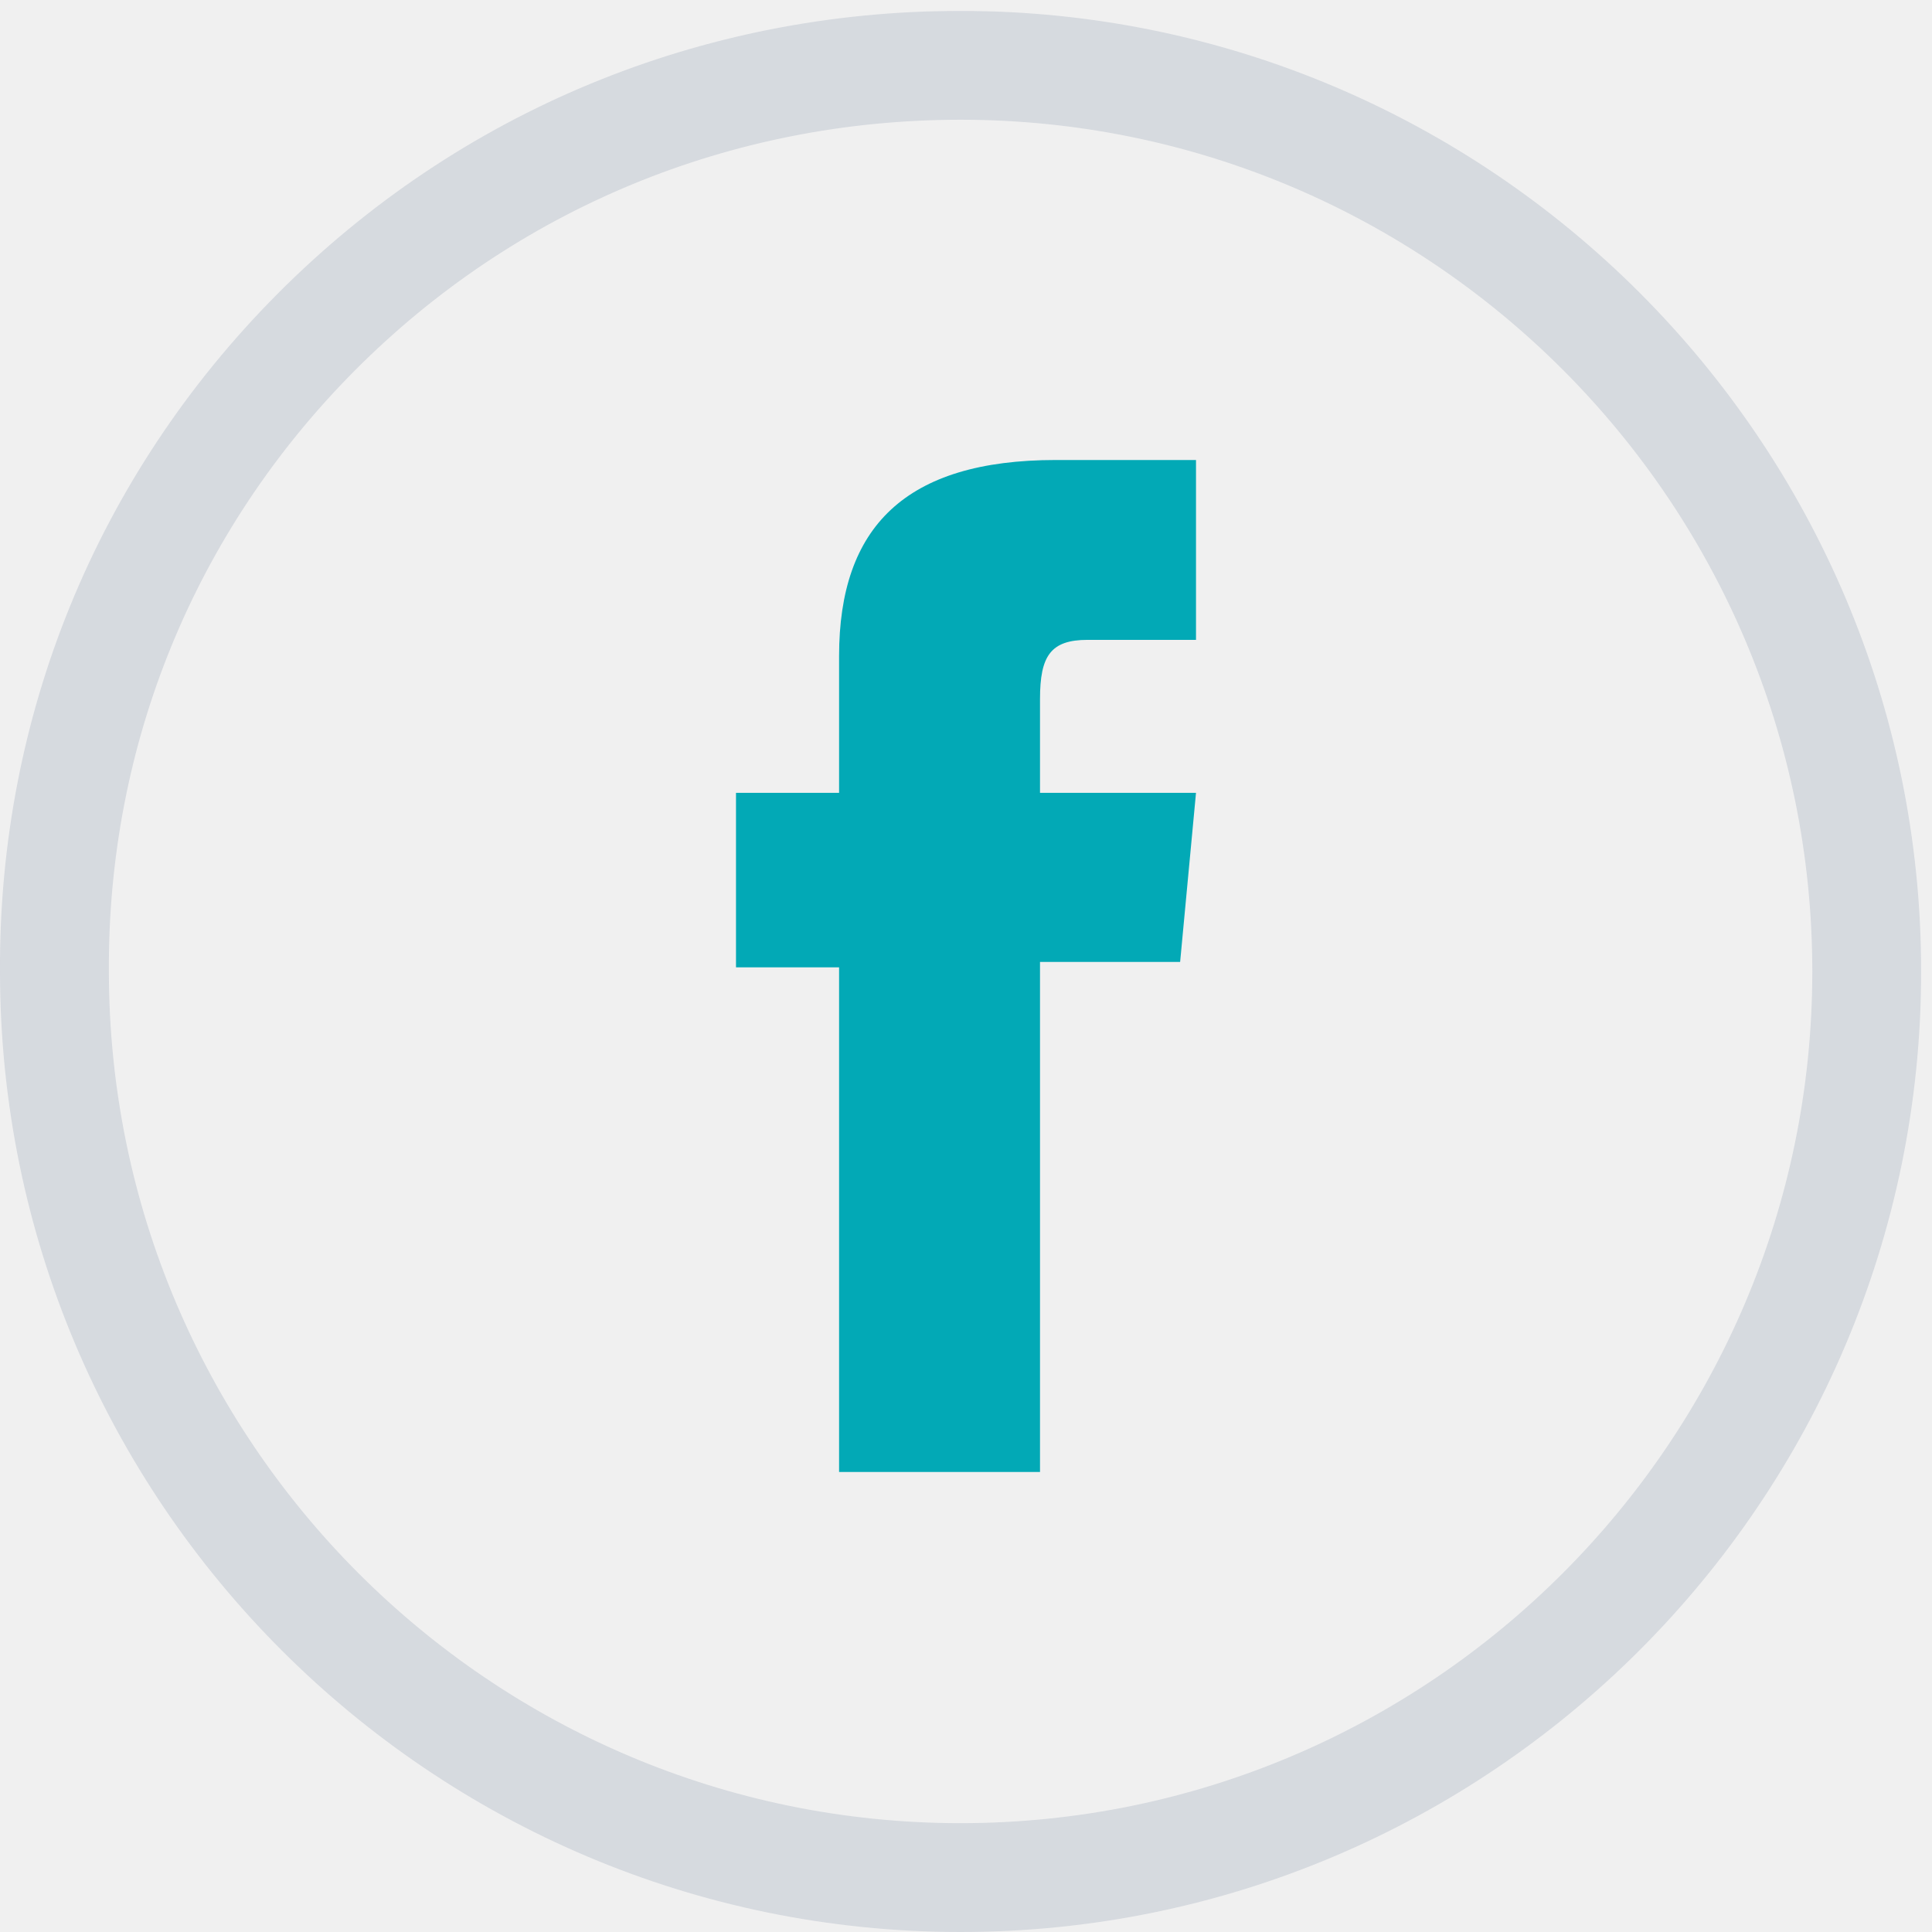
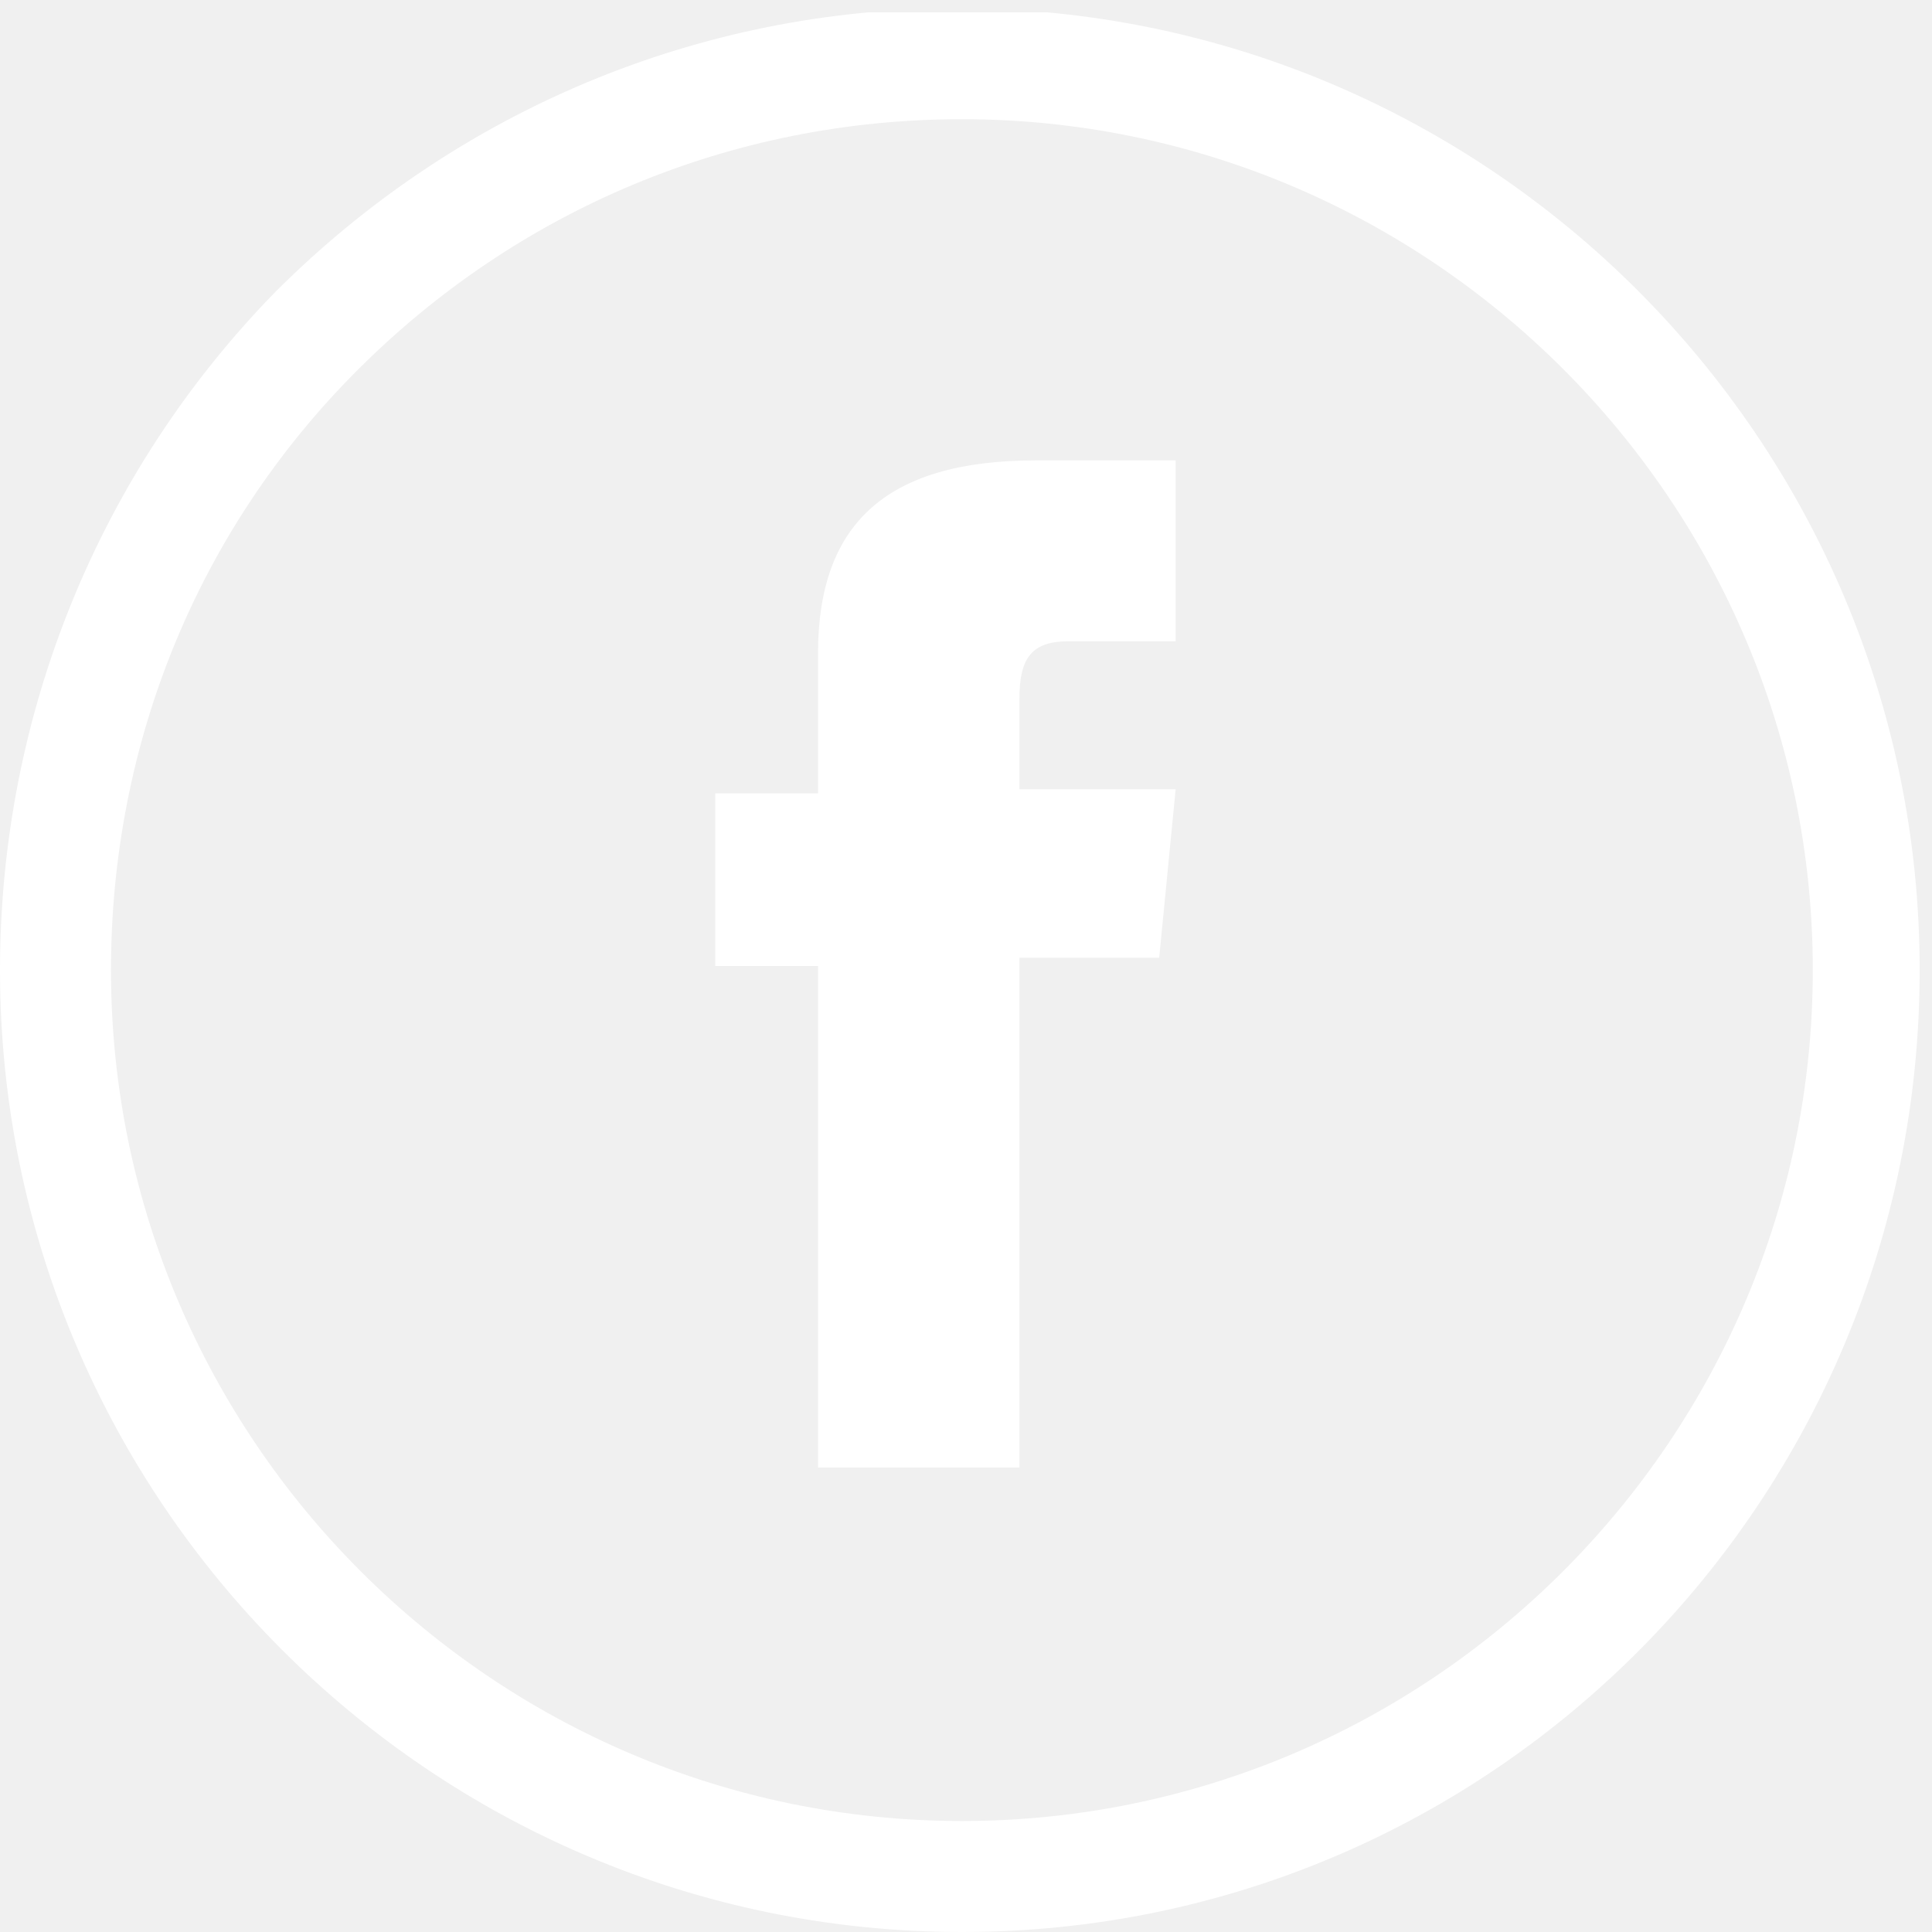
- <svg xmlns="http://www.w3.org/2000/svg" xmlns:xlink="http://www.w3.org/1999/xlink" width="42px" height="42px" viewBox="0 0 42 42" version="1.1">
-   <defs>
-     <polygon id="path-1" points="41.764 42 0 42 0 0.237 41.764 0.237" />
-   </defs>
-   <g id="Home" stroke="none" stroke-width="1" fill="none" fill-rule="evenodd">
-     <g id="Lactibon---Home" transform="translate(-161, -2433)">
-       <g id="FOOTER" transform="translate(0, 2303)">
-         <g id="Facebook" transform="translate(161, 130)">
-           <g id="facebookLogo">
-             <g id="Group-3" opacity="0.5">
-               <mask id="mask-2" fill="white">
-                 <use xlink:href="#path-1" />
-               </mask>
-               <g id="Clip-2" />
-               <path d="M20.882,2.603 C15.887,2.603 11.207,4.541 7.708,8.06 C4.237,11.55 2.339,16.185 2.367,21.112 C2.367,31.328 10.673,39.634 20.882,39.634 C31.092,39.634 39.398,31.328 39.398,21.119 C39.398,10.909 31.092,2.603 20.882,2.603 M20.882,42 C9.368,42 0,32.632 0,21.119 C-0.03,15.564 2.112,10.331 6.03,6.391 C9.977,2.423 15.252,0.237 20.882,0.237 C32.396,0.237 41.764,9.604 41.764,21.119 C41.764,32.632 32.396,42 20.882,42" id="Fill-1" fill="#BCC3CE" mask="url(#mask-2)" />
+ <svg xmlns="http://www.w3.org/2000/svg" version="1.1" id="Layer_1" x="0px" y="0px" viewBox="-1000 745 47 47" enable-background="new -1000 745 47 47" xml:space="preserve">
+   <g id="Home">
+     <g id="Umbrella---Home" transform="translate(-206, -2032)">
+       <g id="Page-1" transform="translate(206, 2032)">
+         <g id="Group-3">
+           <g id="Clip-2">
+ 				</g>
+           <defs>
+             <filter id="Adobe_OpacityMaskFilter" filterUnits="userSpaceOnUse" x="-1000" y="745.3" width="46.7" height="46.7">
+               <feColorMatrix type="matrix" values="1 0 0 0 0  0 1 0 0 0  0 0 1 0 0  0 0 0 1 0" />
+             </filter>
+           </defs>
+           <mask maskUnits="userSpaceOnUse" x="-1000" y="745.3" width="46.7" height="46.7" id="mask-2">
+             <g filter="url(#Adobe_OpacityMaskFilter)">
+               <polygon id="path-1" fill="#FFFFFF" points="-953.3,792 -1000,792 -1000,745.3 -953.3,745.3       " />
            </g>
-             <path d="M18.241,17.236 L16,17.236 L16,21.029 L18.241,21.029 L18.241,32 L22.609,32 L22.609,20.912 L25.655,20.912 L26,17.236 L22.609,17.236 L22.609,15.194 C22.609,14.26 22.839,13.91 23.644,13.91 L26,13.91 L26,10 L22.954,10 C19.678,10 18.241,11.459 18.241,14.26 C18.241,16.711 18.241,17.236 18.241,17.236" id="Fill-4" fill="#02A9B6" />
-           </g>
+           </mask>
+           <path id="Fill-1" mask="url(#mask-2)" fill="#FFFFFF" d="M-976.6,747.9c-5.6,0-10.8,2.2-14.7,6.1c-3.9,3.9-6,9.1-6,14.6      c0,11.4,9.3,20.7,20.7,20.7c11.4,0,20.7-9.3,20.7-20.7C-955.9,757.2-965.2,747.9-976.6,747.9 M-976.6,792      c-12.9,0-23.4-10.5-23.4-23.4c0-6.2,2.4-12.1,6.7-16.5c4.4-4.4,10.3-6.9,16.6-6.9c12.9,0,23.4,10.5,23.4,23.4      C-953.3,781.5-963.7,792-976.6,792" />
        </g>
+         <path id="Fill-4" fill="#FFFFFF" d="M-980.1,764.3h-2.5v4.2h2.5v12.2h4.9v-12.4h3.4l0.4-4.1h-3.8V762c0-1,0.3-1.4,1.2-1.4h2.6     v-4.4h-3.4c-3.7,0-5.3,1.6-5.3,4.7C-980.1,763.7-980.1,764.3-980.1,764.3" />
      </g>
    </g>
  </g>
</svg>
